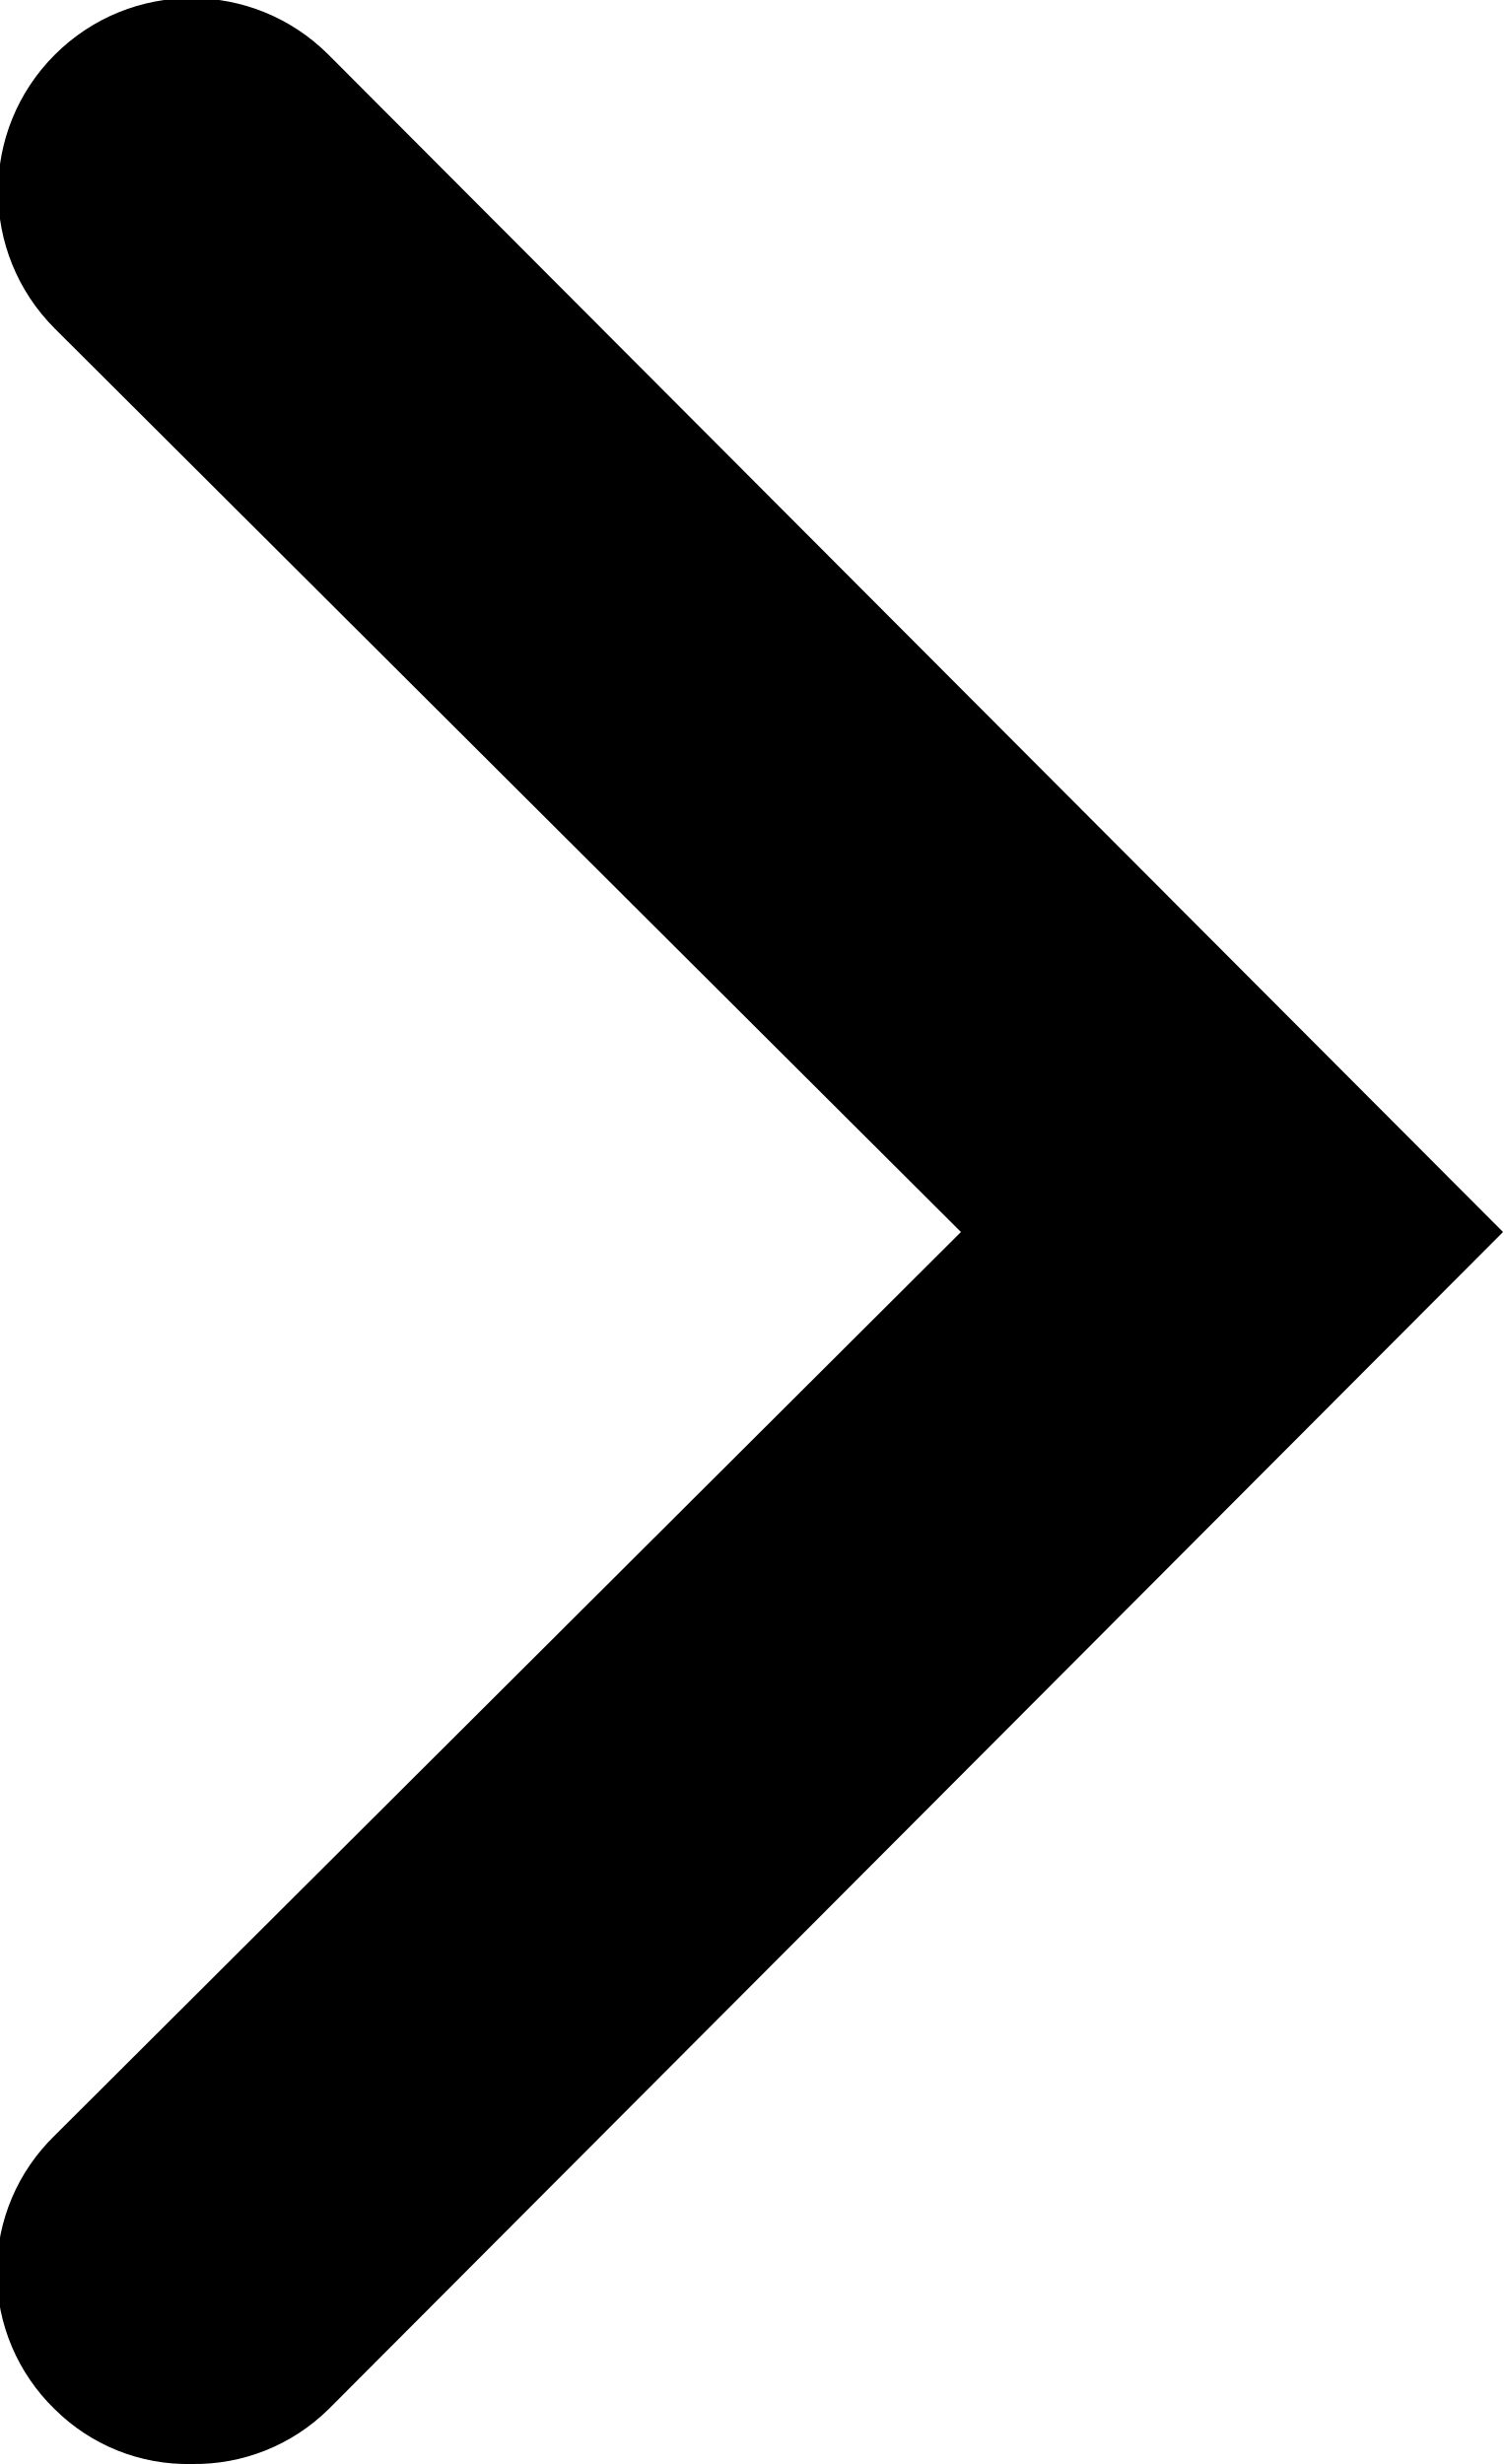
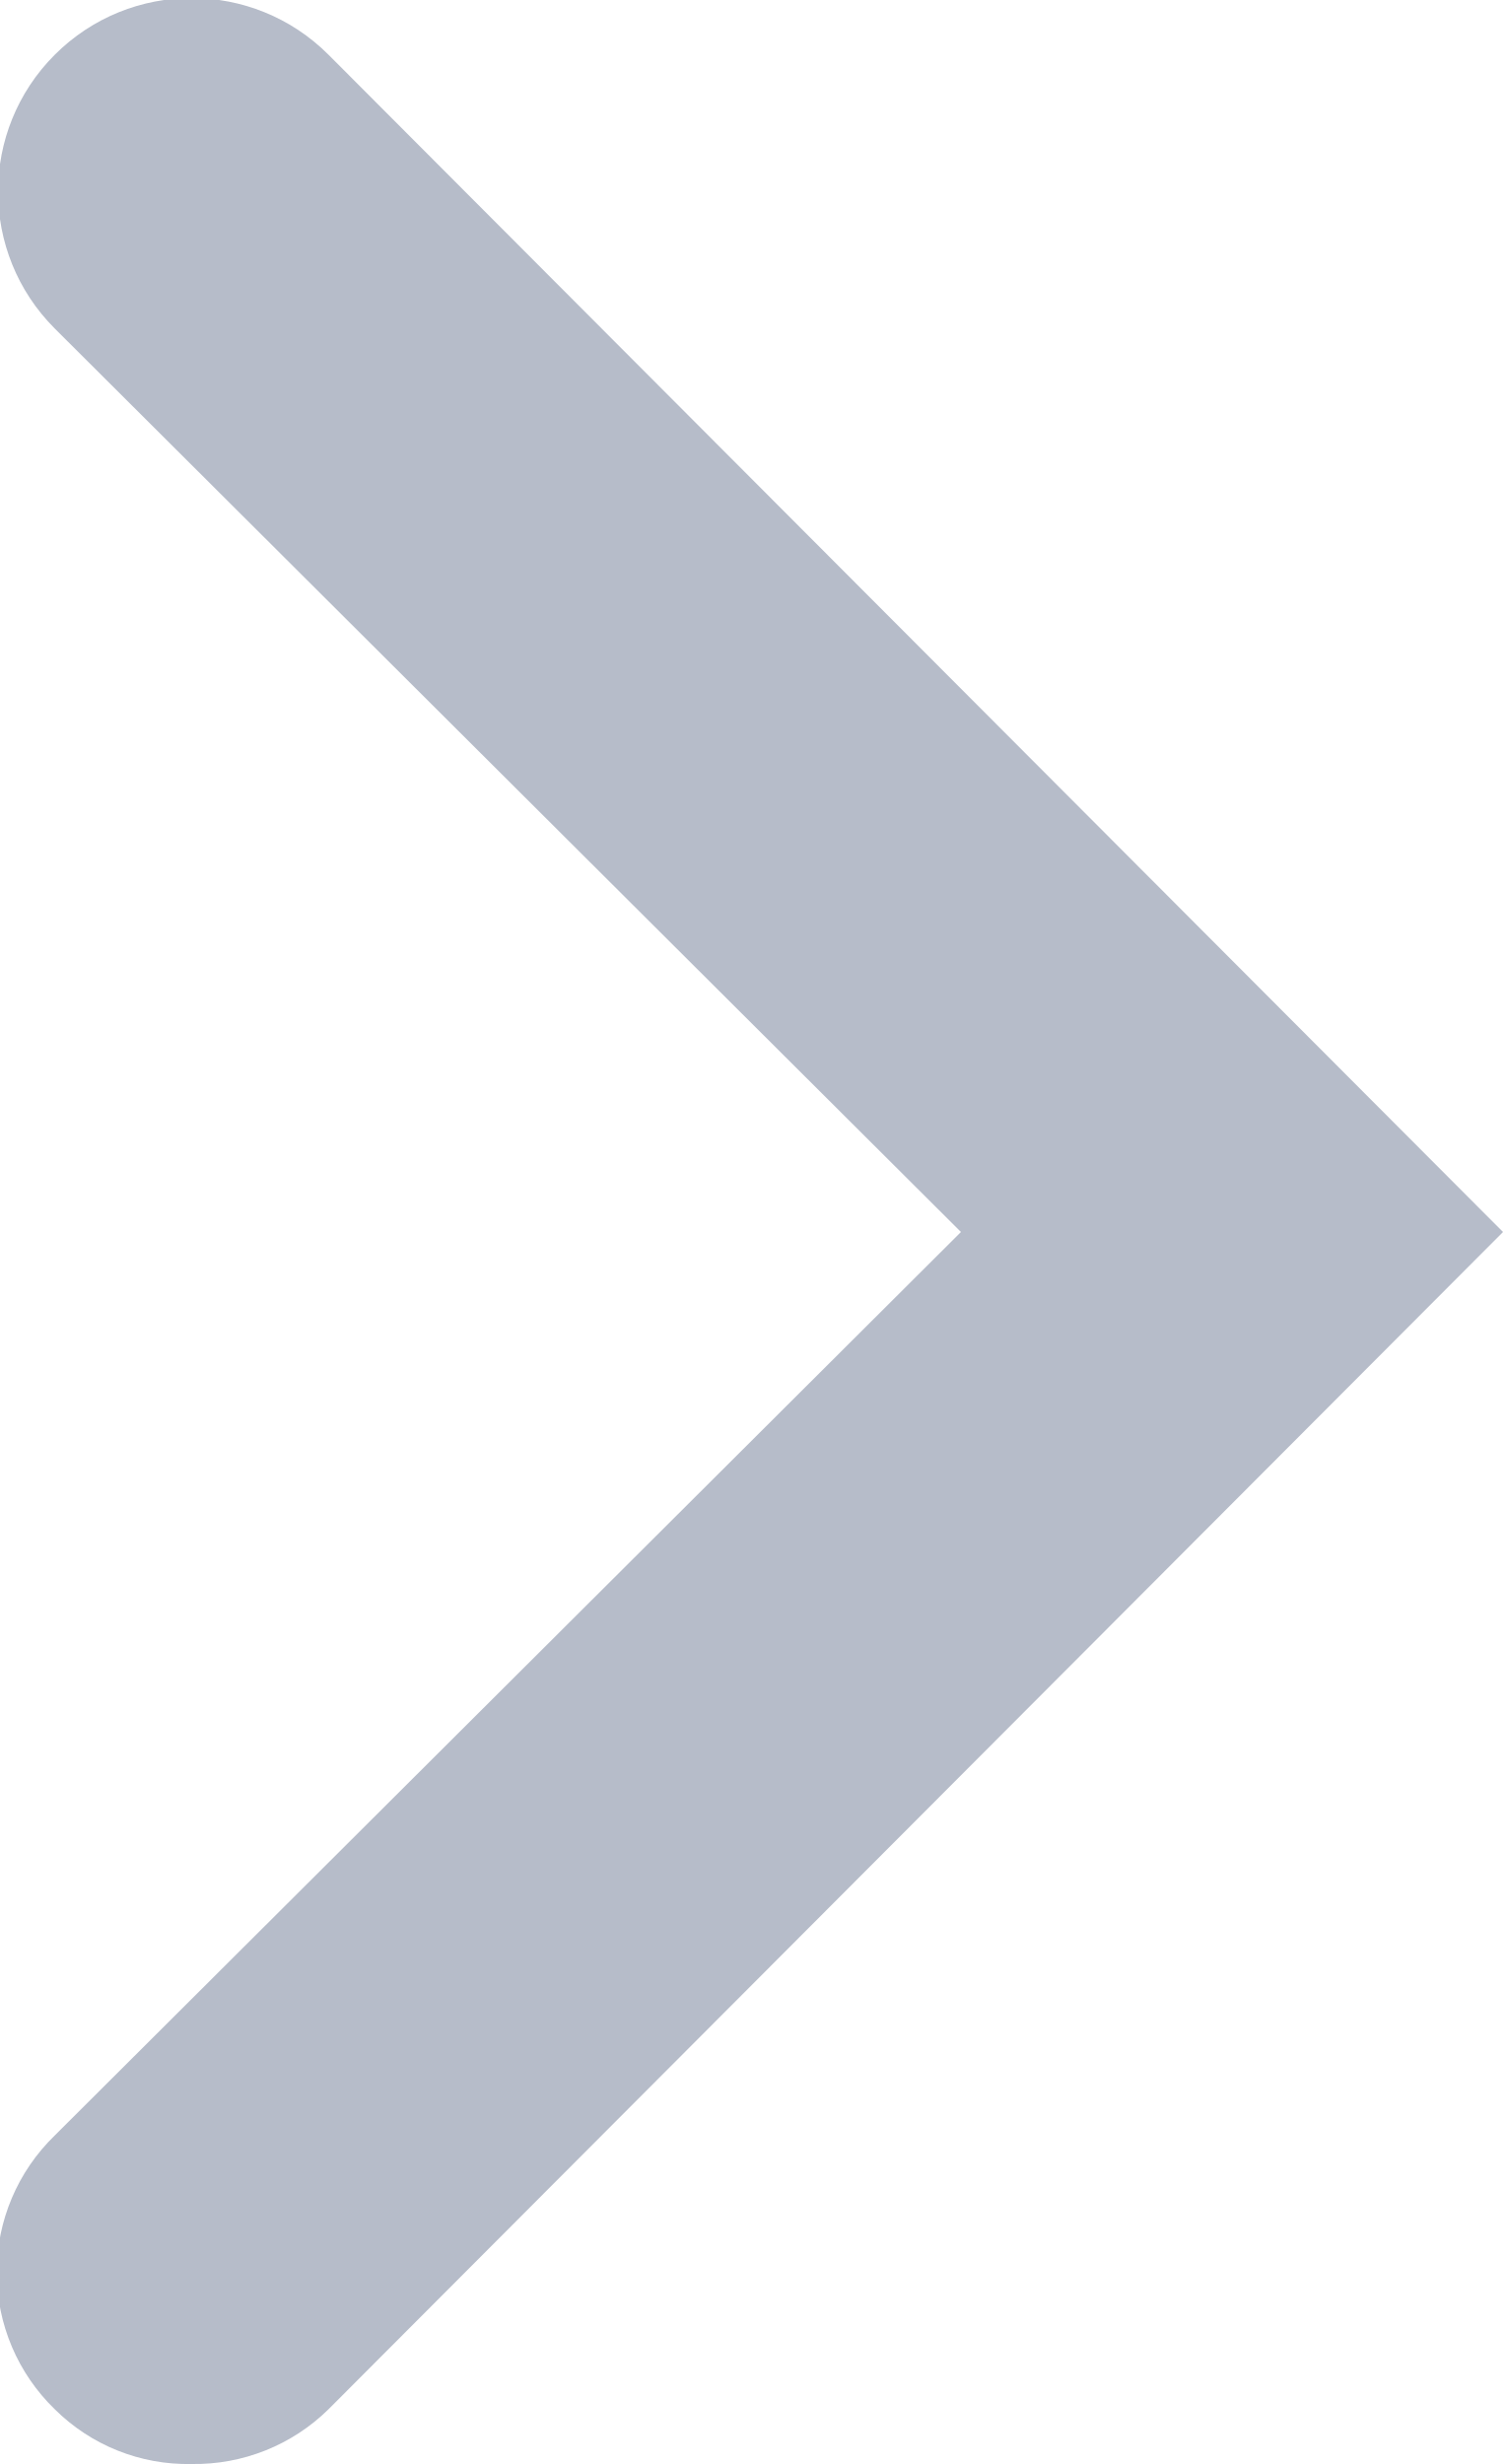
<svg xmlns="http://www.w3.org/2000/svg" viewBox="0 0 27.45 45">
  <defs>
-     <style>.cls-1{fill:black;}</style>
+     <style>.cls-1{fill:rgb(182,188,201);}</style>
  </defs>
  <g id="Layer_2" data-name="Layer 2">
    <g id="Layer_1-2" data-name="Layer 1">
      <path class="cls-1" d="M3.5,45A3.44,3.44,0,0,1,1,44,3.48,3.48,0,0,1,1,39L17.55,22.5,1,6A3.5,3.5,0,0,1,6,1L27.45,22.5,6,44A3.48,3.48,0,0,1,3.5,45Z" />
    </g>
  </g>
</svg>
